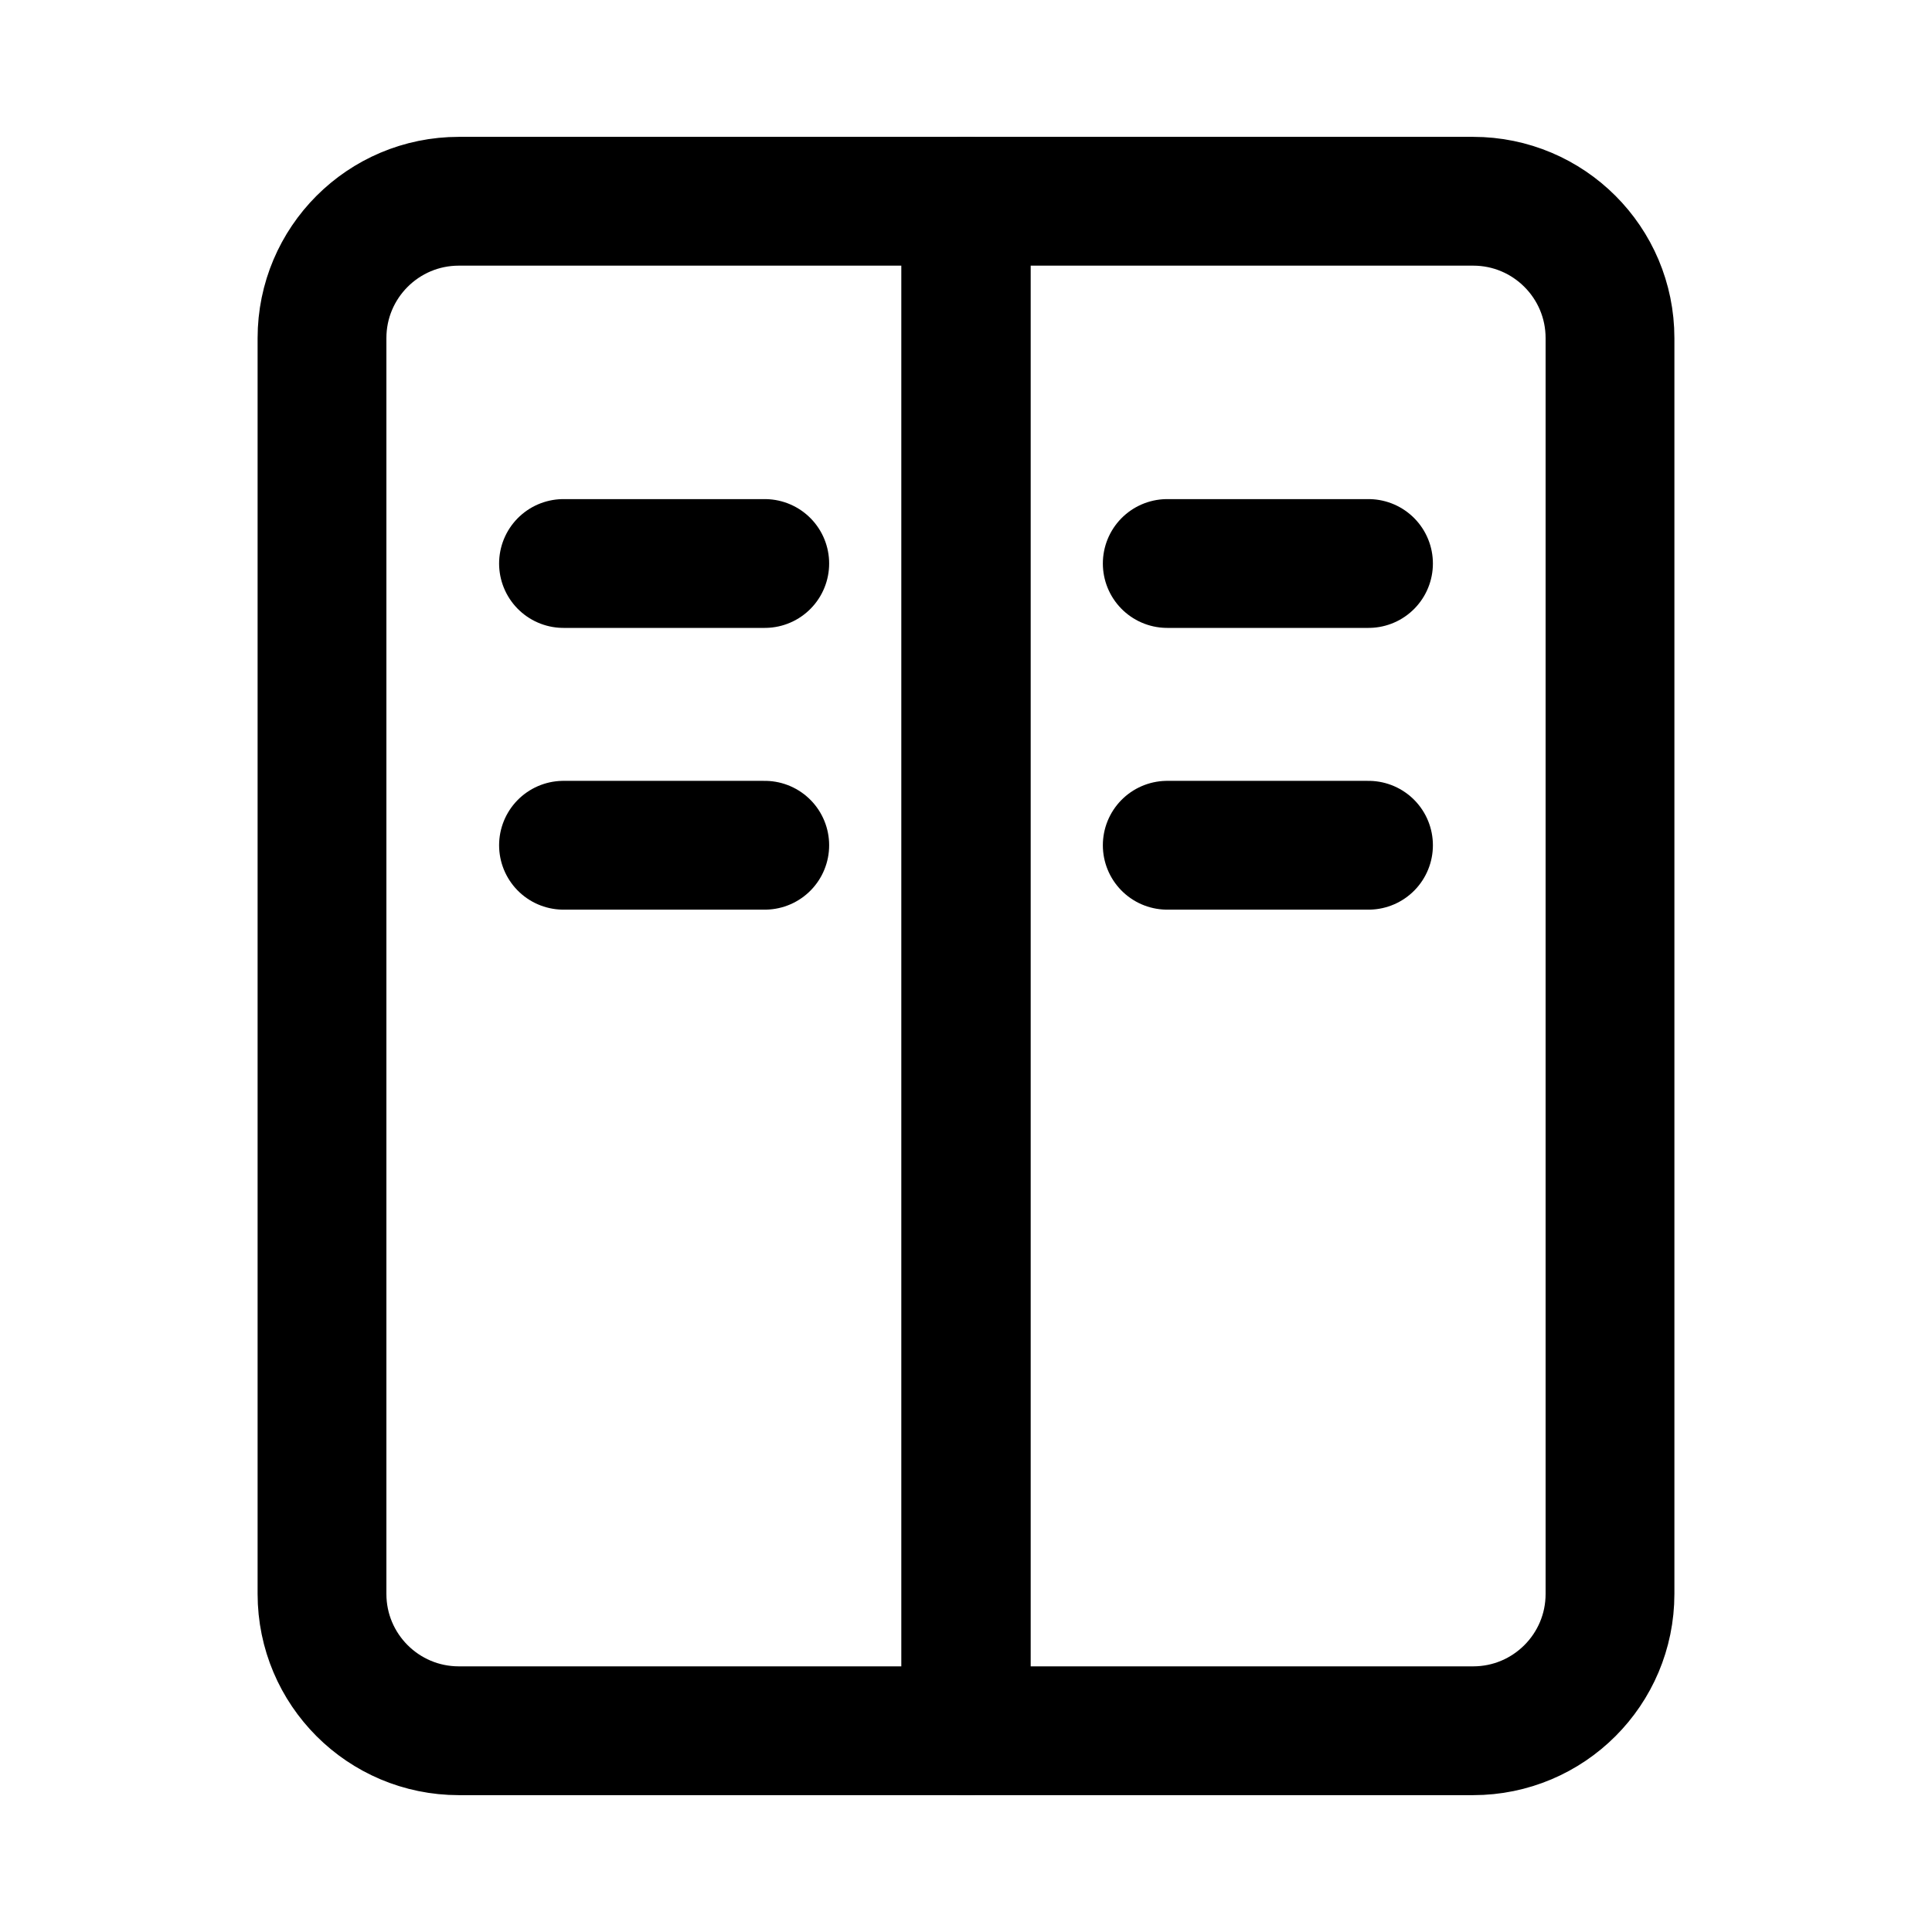
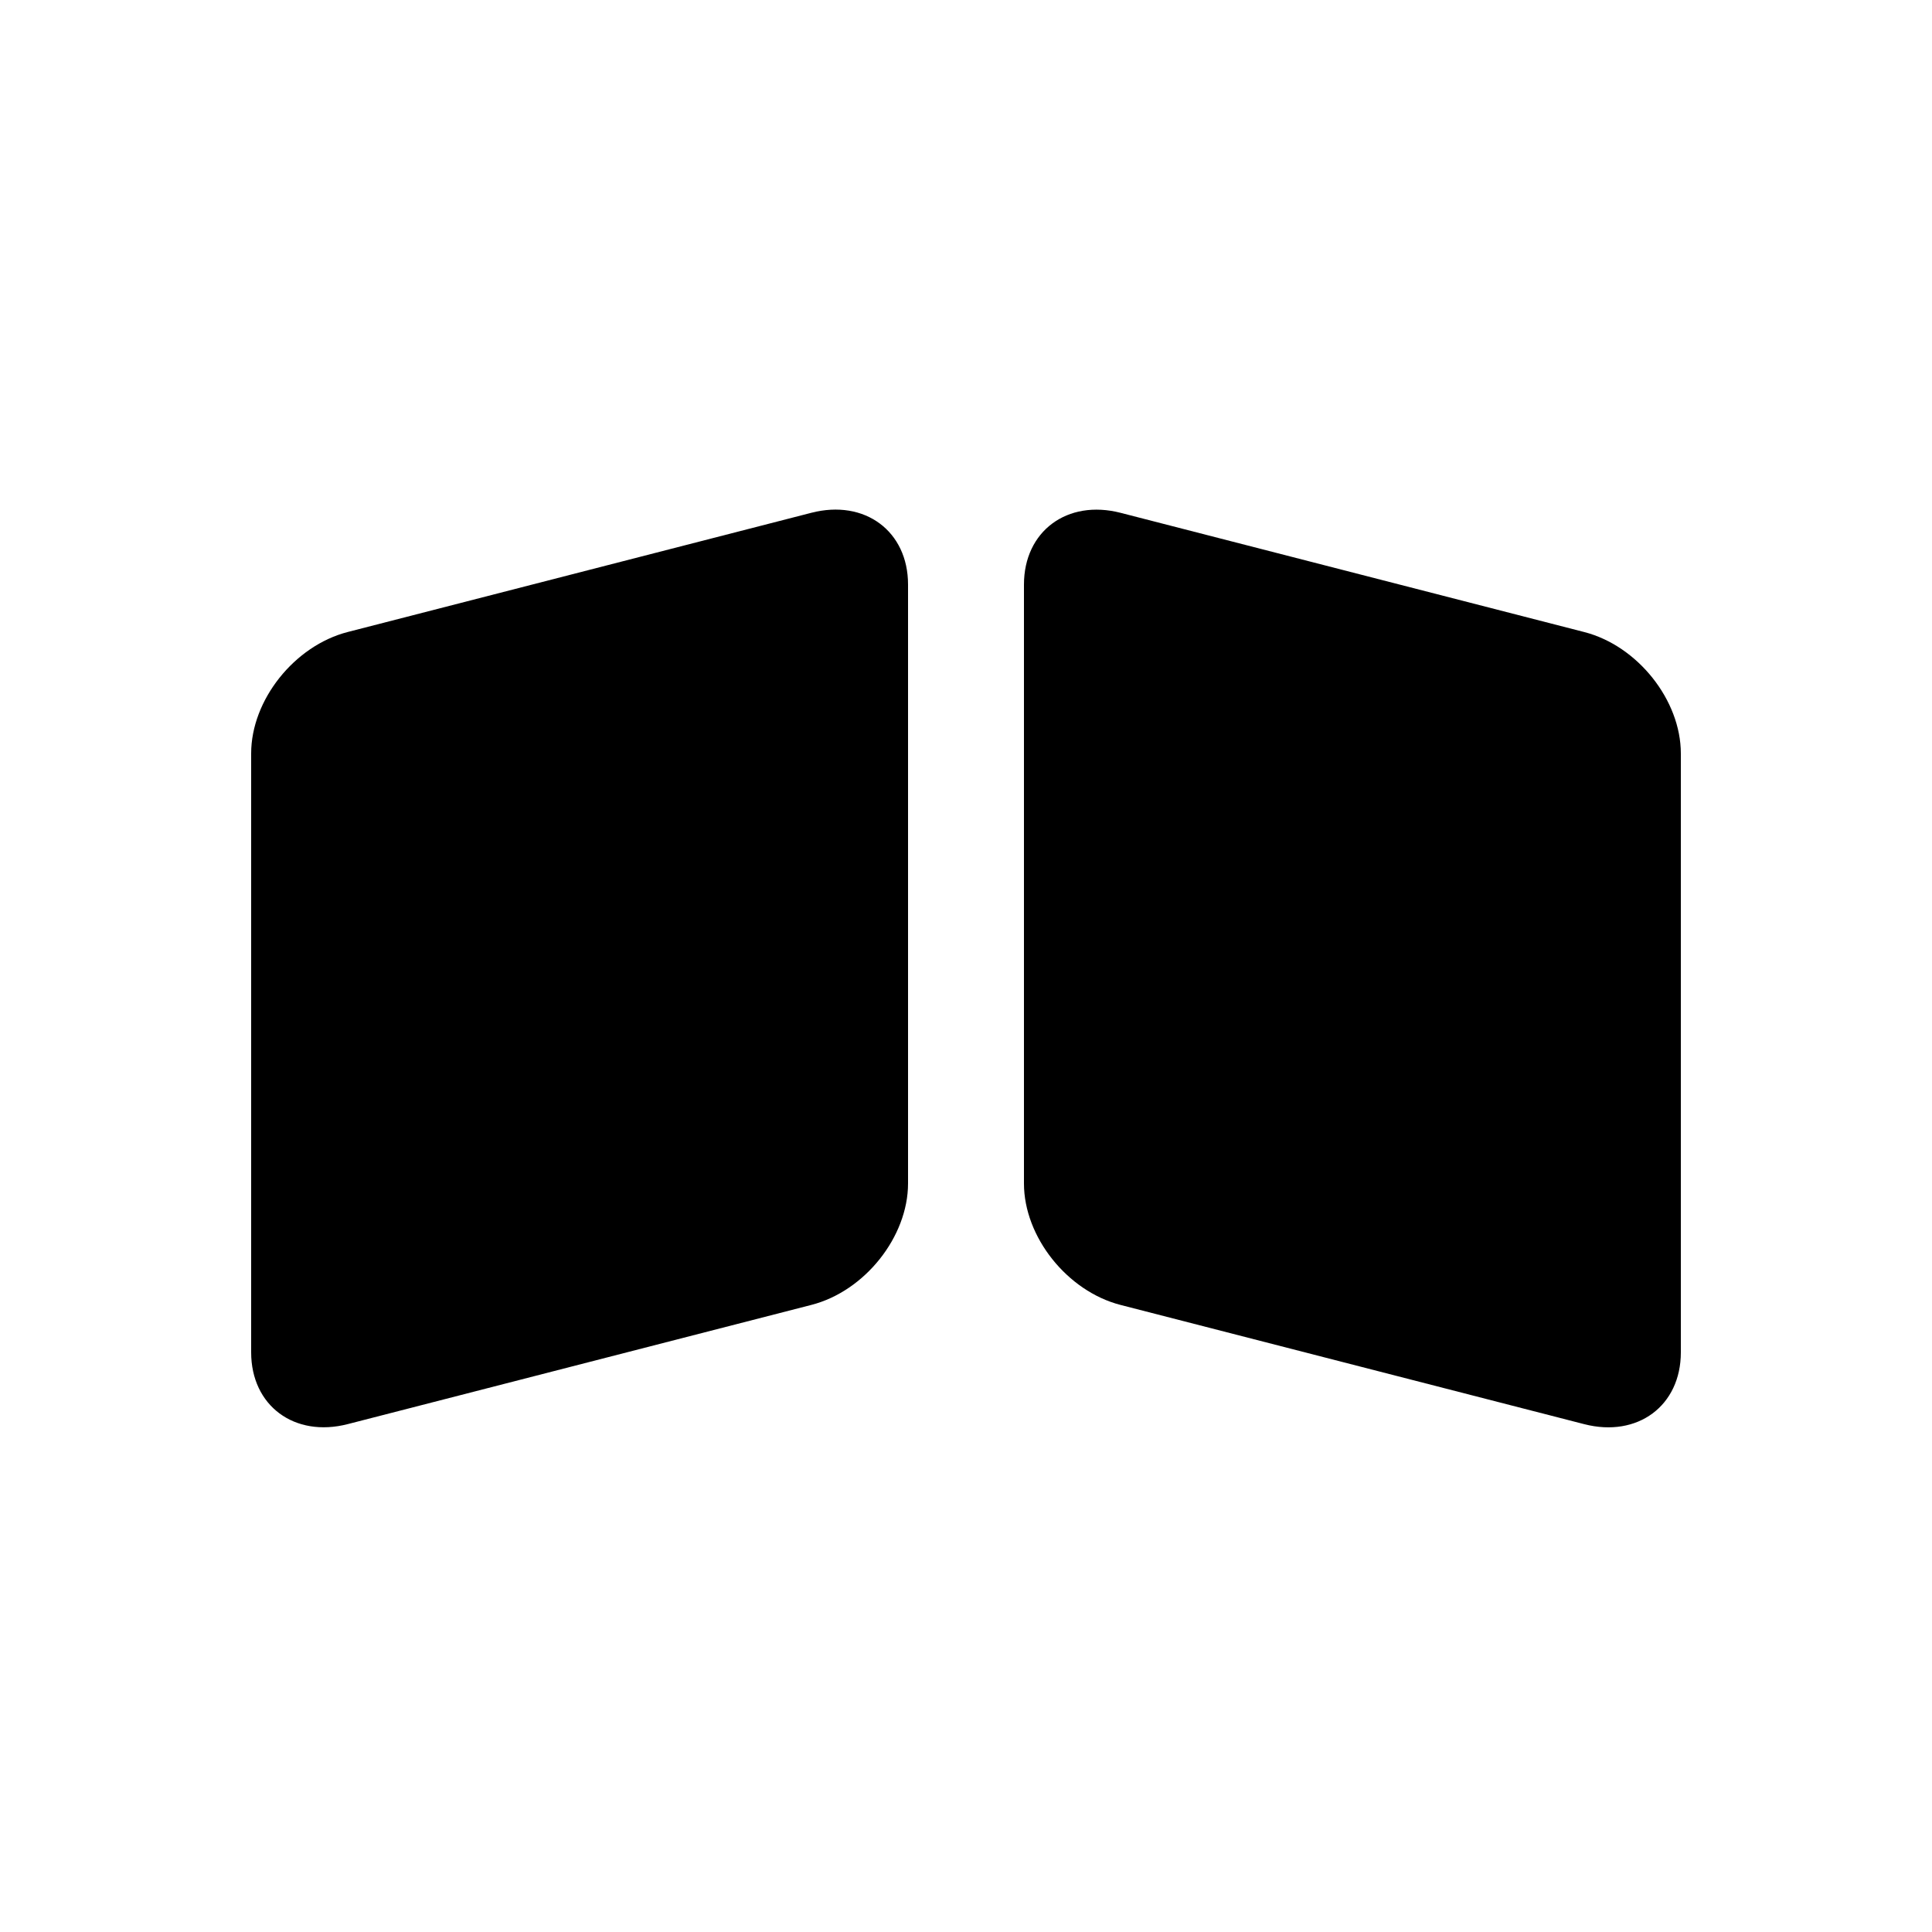
- <svg xmlns="http://www.w3.org/2000/svg" viewBox="0 0 24 24" fill="none" stroke="currentColor" stroke-width="1.6" stroke-linecap="round" stroke-linejoin="round">
-   <path d="M4 4.2A1.7 1.7 0 0 1 5.7 2.5H12v19H5.7A1.7 1.7 0 0 1 4 19.8V4.2Z" />
-   <path d="M20 4.2a1.7 1.7 0 0 0-1.7-1.7H12v19h6.3a1.7 1.7 0 0 0 1.7-1.7V4.2Z" />
-   <path d="M12 2.5v19" />
-   <path d="M7 7h2.5M7 10.5h2.5M14.5 7H17M14.5 10.5H17" />
+ <svg xmlns="http://www.w3.org/2000/svg" viewBox="0 0 100 100">
+   <rect x="13" y="37.34" width="34" height="41" rx="5" transform="skewY(-14.42)" />
+   <rect x="53" y="11.63" width="34" height="41" rx="5" transform="skewY(14.42)" />
</svg>
